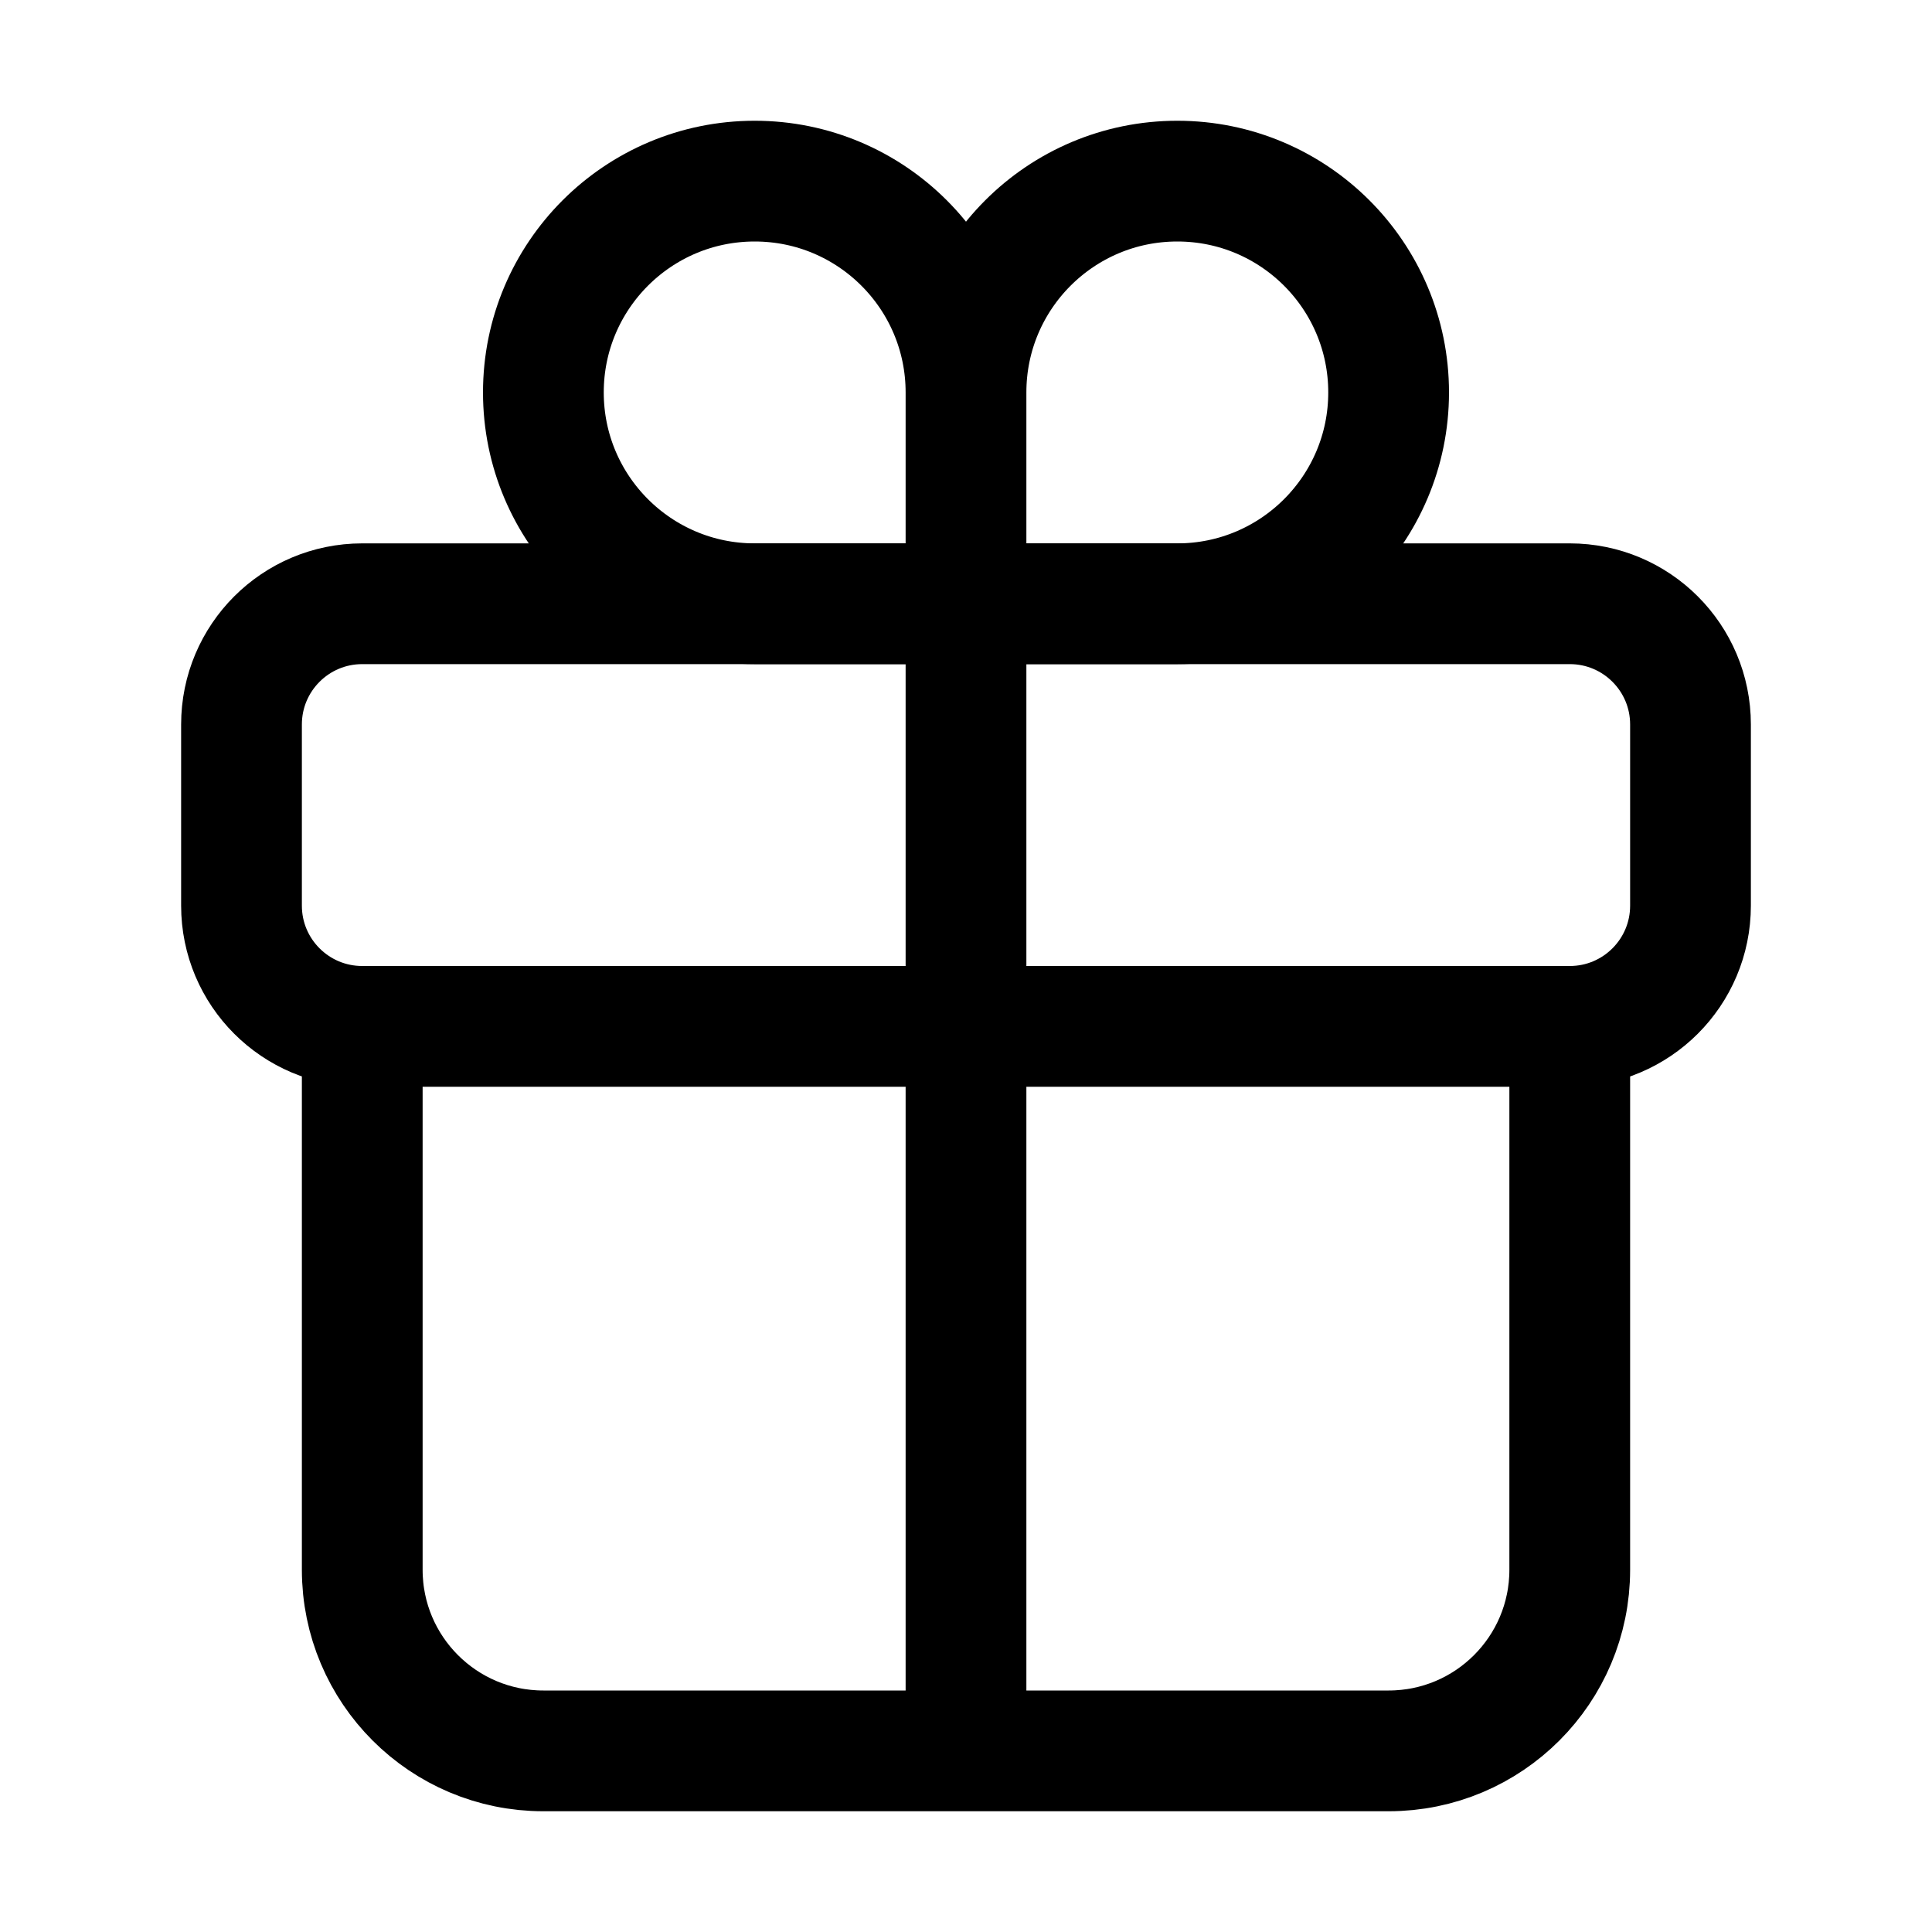
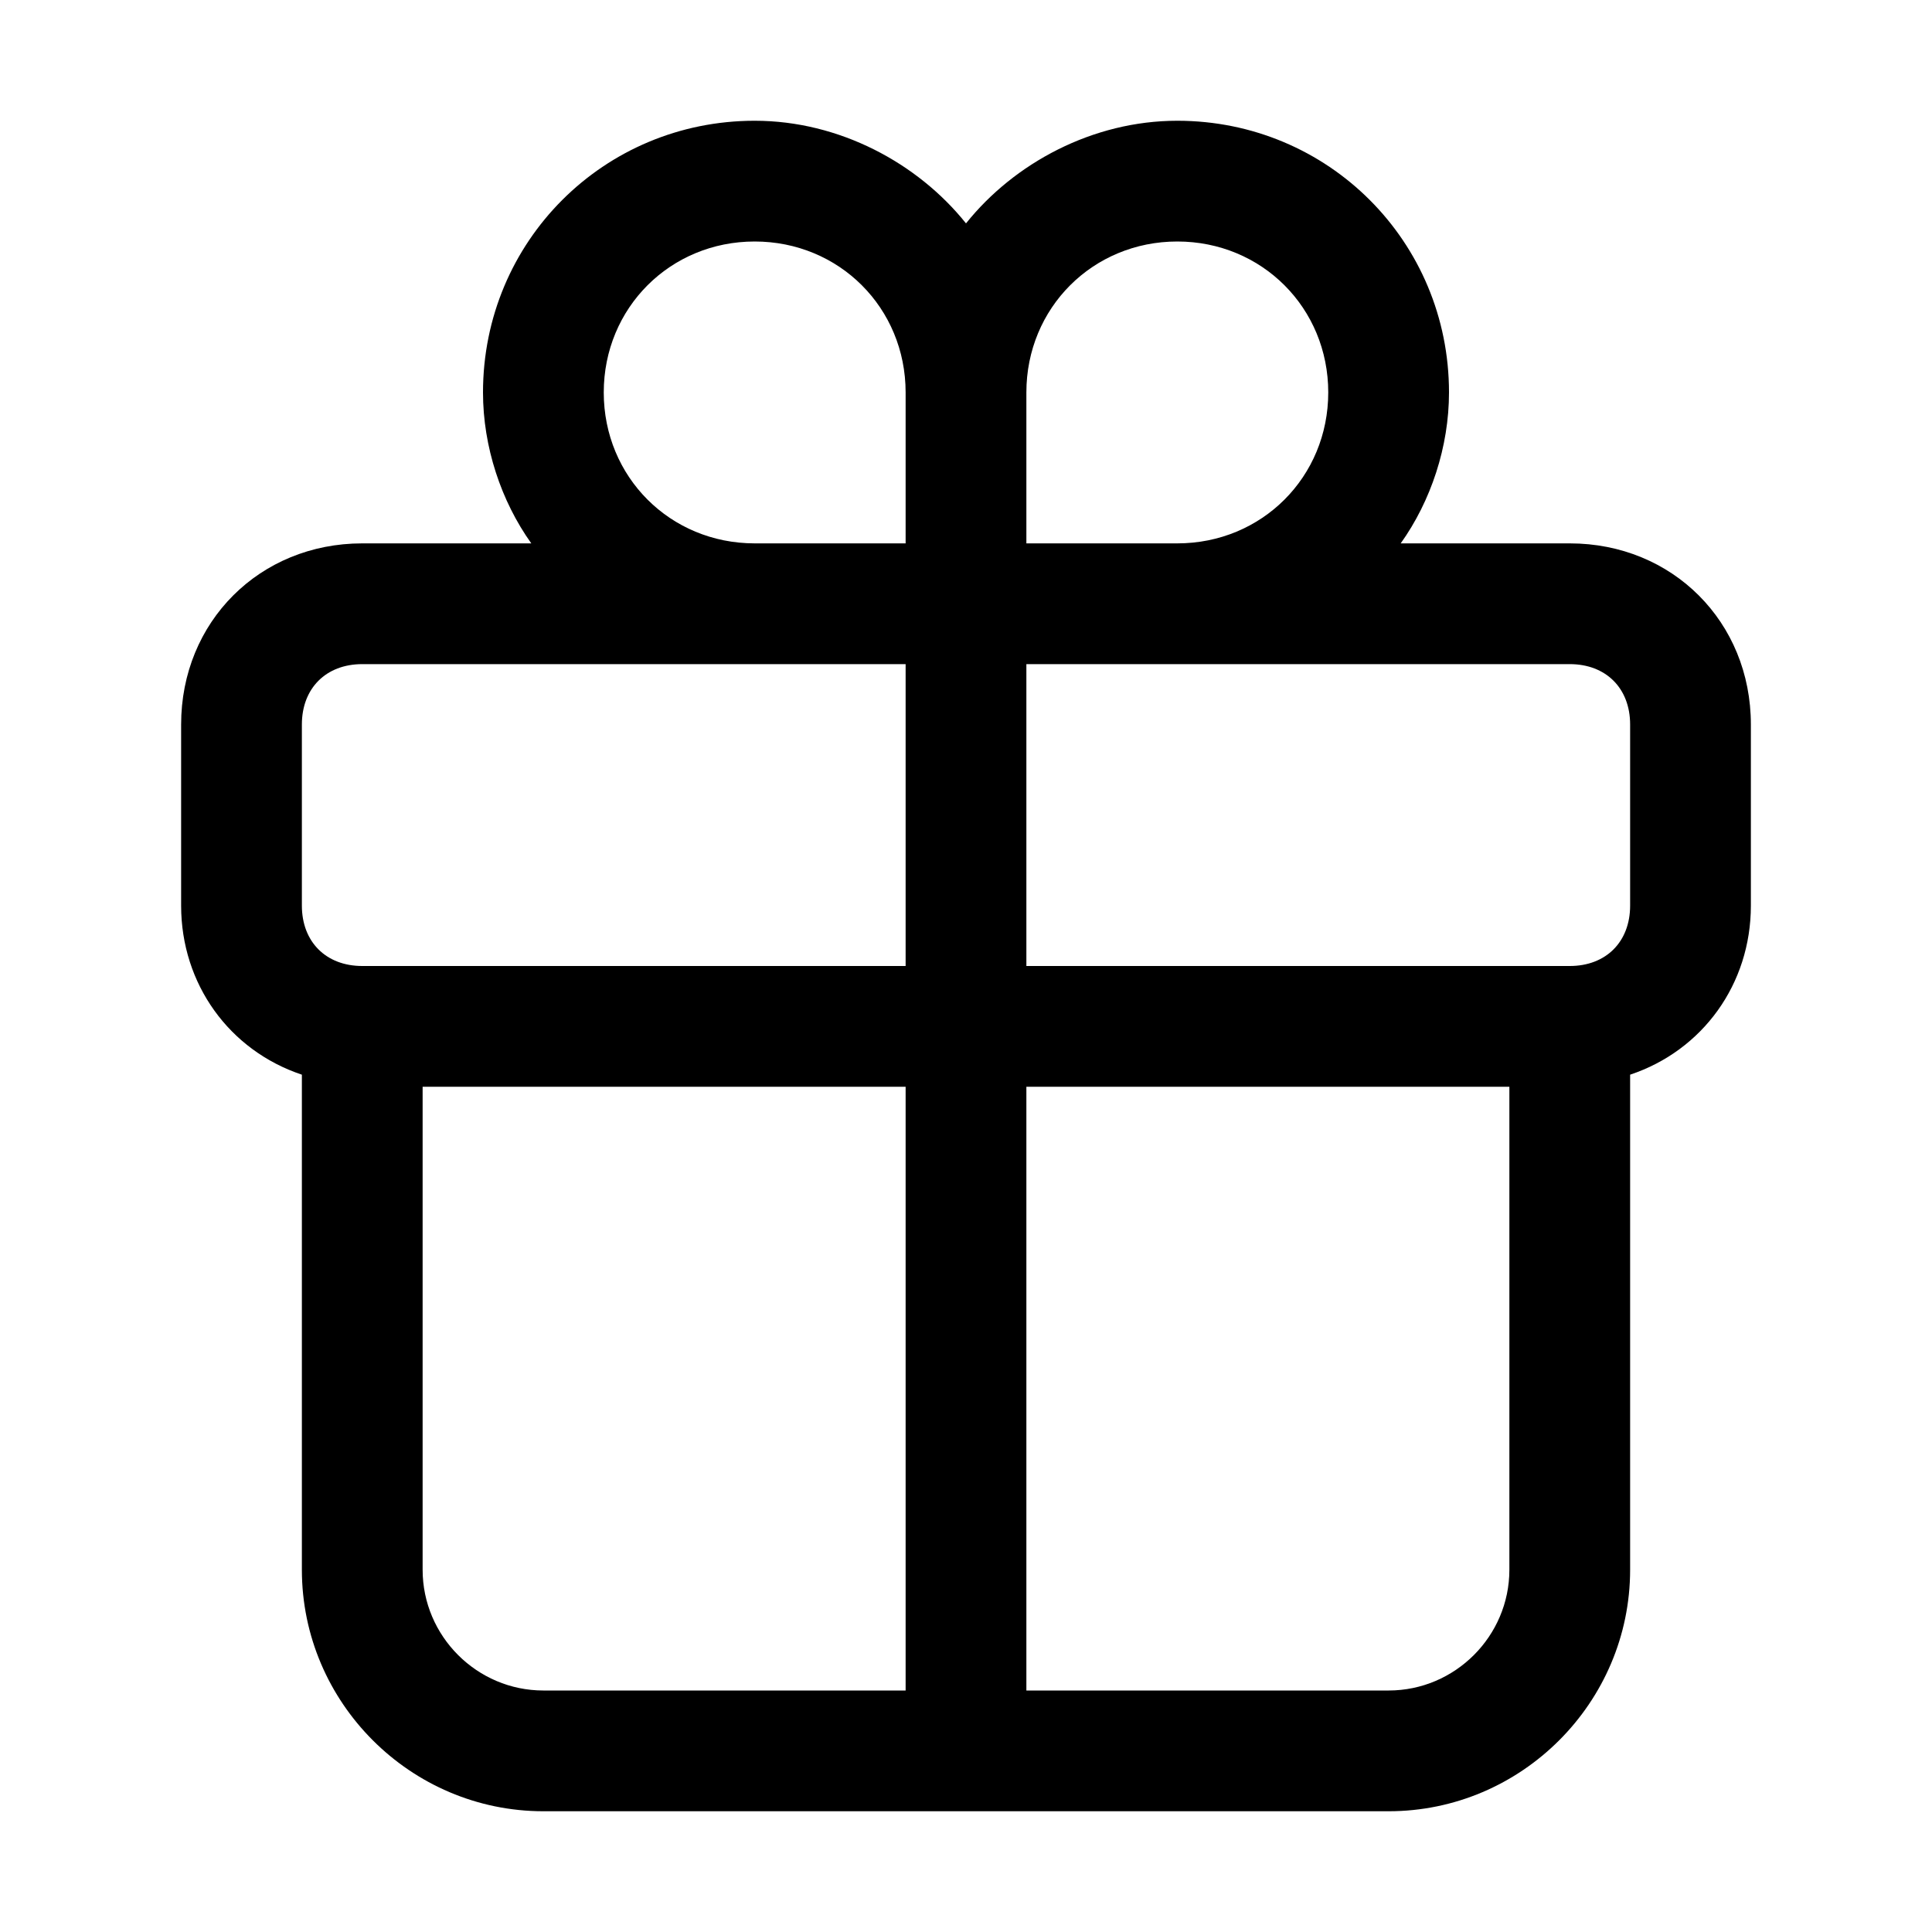
<svg xmlns="http://www.w3.org/2000/svg" version="1.1" width="32" height="32" viewBox="0 0 32 32">
-   <path fill="none" stroke-linejoin="miter" stroke-linecap="round" stroke-miterlimit="10" stroke-width="2" stroke="#000" d="M16 6.5v3.5h3.5c1.933 0 3.5-1.567 3.5-3.5s-1.567-3.5-3.5-3.5c-1.933 0-3.5 1.567-3.5 3.5v0zM16 6.5v3.5h-3.5c-1.933 0-3.5-1.567-3.5-3.5s1.567-3.5 3.5-3.5c1.933 0 3.5 1.567 3.5 3.5v0z" />
-   <path fill="none" stroke-linejoin="round" stroke-linecap="round" stroke-miterlimit="4" stroke-width="2" stroke="#000" d="M6 10h20c1.105 0 2 0.895 2 2v3c0 1.105-0.895 2-2 2h-20c-1.105 0-2-0.895-2-2v-3c0-1.105 0.895-2 2-2z" />
-   <path fill="none" stroke-linejoin="round" stroke-linecap="round" stroke-miterlimit="4" stroke-width="2" stroke="#000" d="M26 17v9c0 1.657-1.343 3-3 3v0h-14c-1.657 0-3-1.343-3-3v0-9M16 10v19" />
+   <path d="M26 9h-2.8c0.5-0.7 0.8-1.6 0.8-2.5 0-2.5-2-4.5-4.5-4.5-1.4 0-2.7 0.7-3.5 1.7-0.8-1-2.1-1.7-3.5-1.7-2.5 0-4.5 2-4.5 4.5 0 0.9 0.3 1.8 0.8 2.5h-2.8c-1.7 0-3 1.3-3 3v3c0 1.3 0.8 2.4 2 2.8v8.2c0 2.2 1.8 4 4 4h14c2.2 0 4-1.8 4-4v-8.2c1.2-0.4 2-1.5 2-2.8v-3c0-1.7-1.3-3-3-3zM17 6.5c0-1.4 1.1-2.5 2.5-2.5s2.5 1.1 2.5 2.5-1.1 2.5-2.5 2.5h-2.5v-2.5zM10 6.5c0-1.4 1.1-2.5 2.5-2.5s2.5 1.1 2.5 2.5v2.5h-2.5c-1.4 0-2.5-1.1-2.5-2.5zM5 12c0-0.6 0.4-1 1-1h9v5h-9c-0.6 0-1-0.4-1-1v-3zM9 28c-1.1 0-2-0.9-2-2v-8h8v10h-6zM23 28h-6v-10h8v8c0 1.1-0.9 2-2 2zM27 15c0 0.6-0.4 1-1 1h-9v-5h9c0.6 0 1 0.4 1 1v3z" />
</svg>
